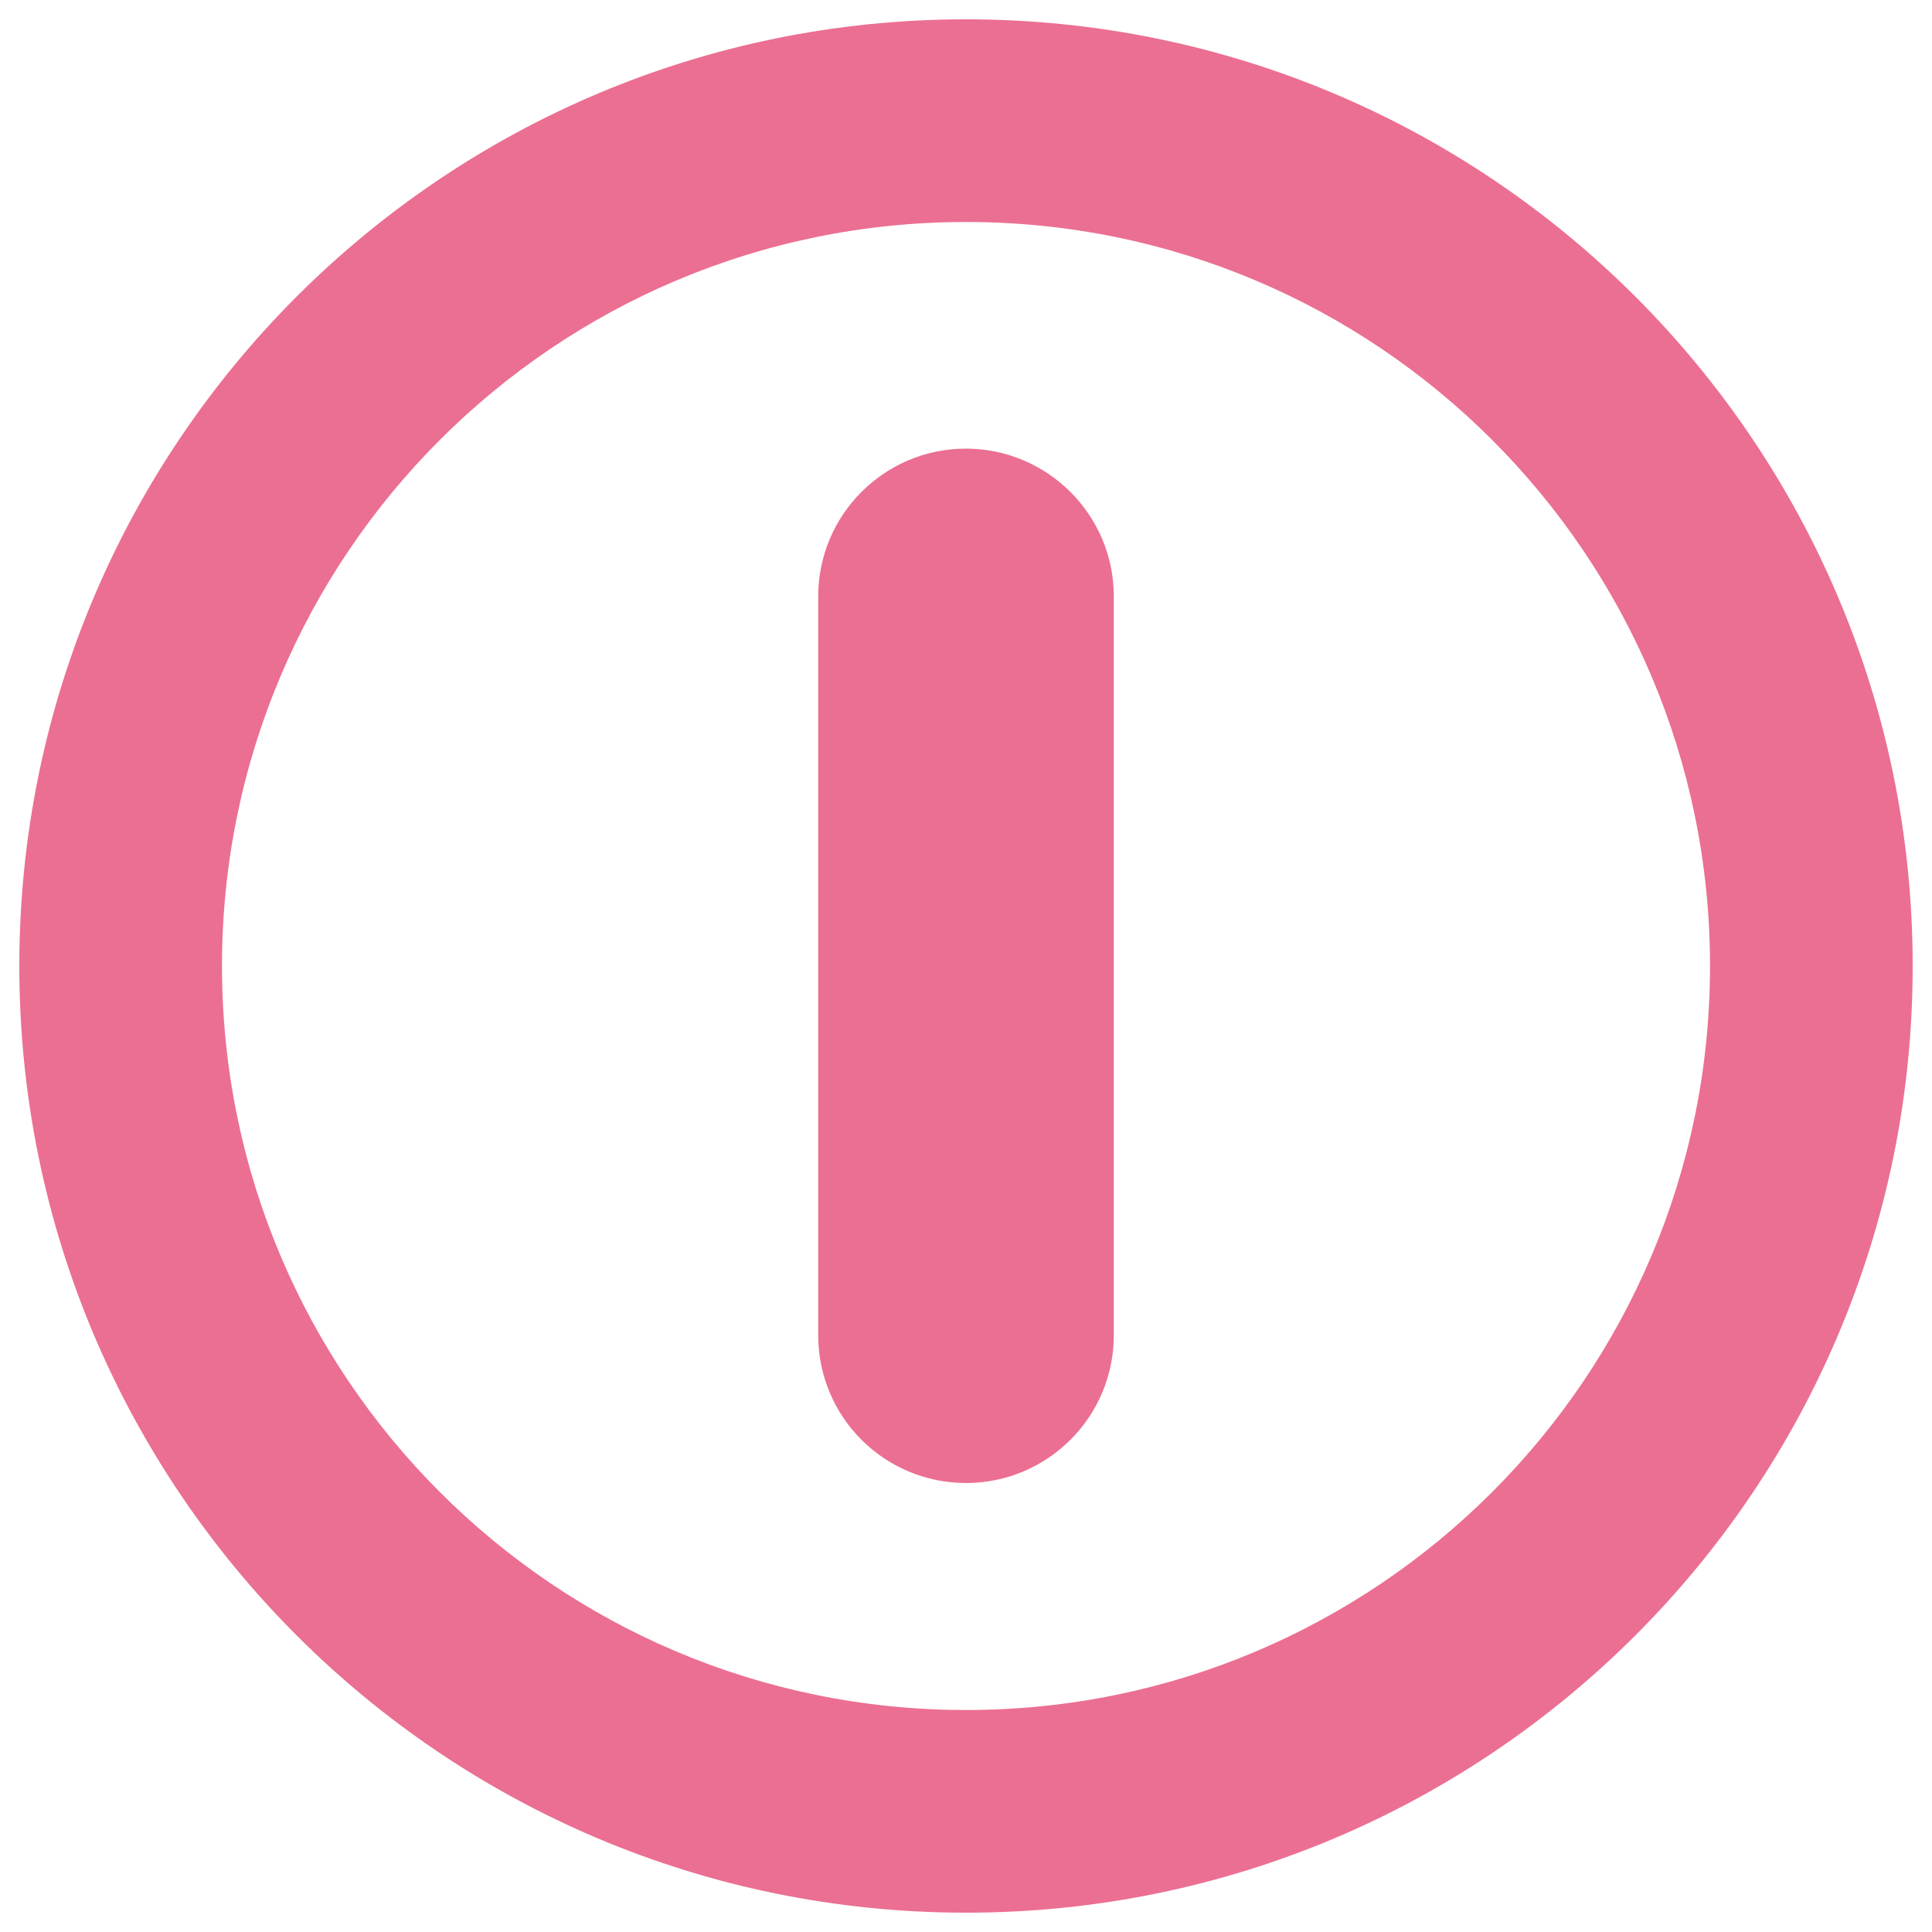
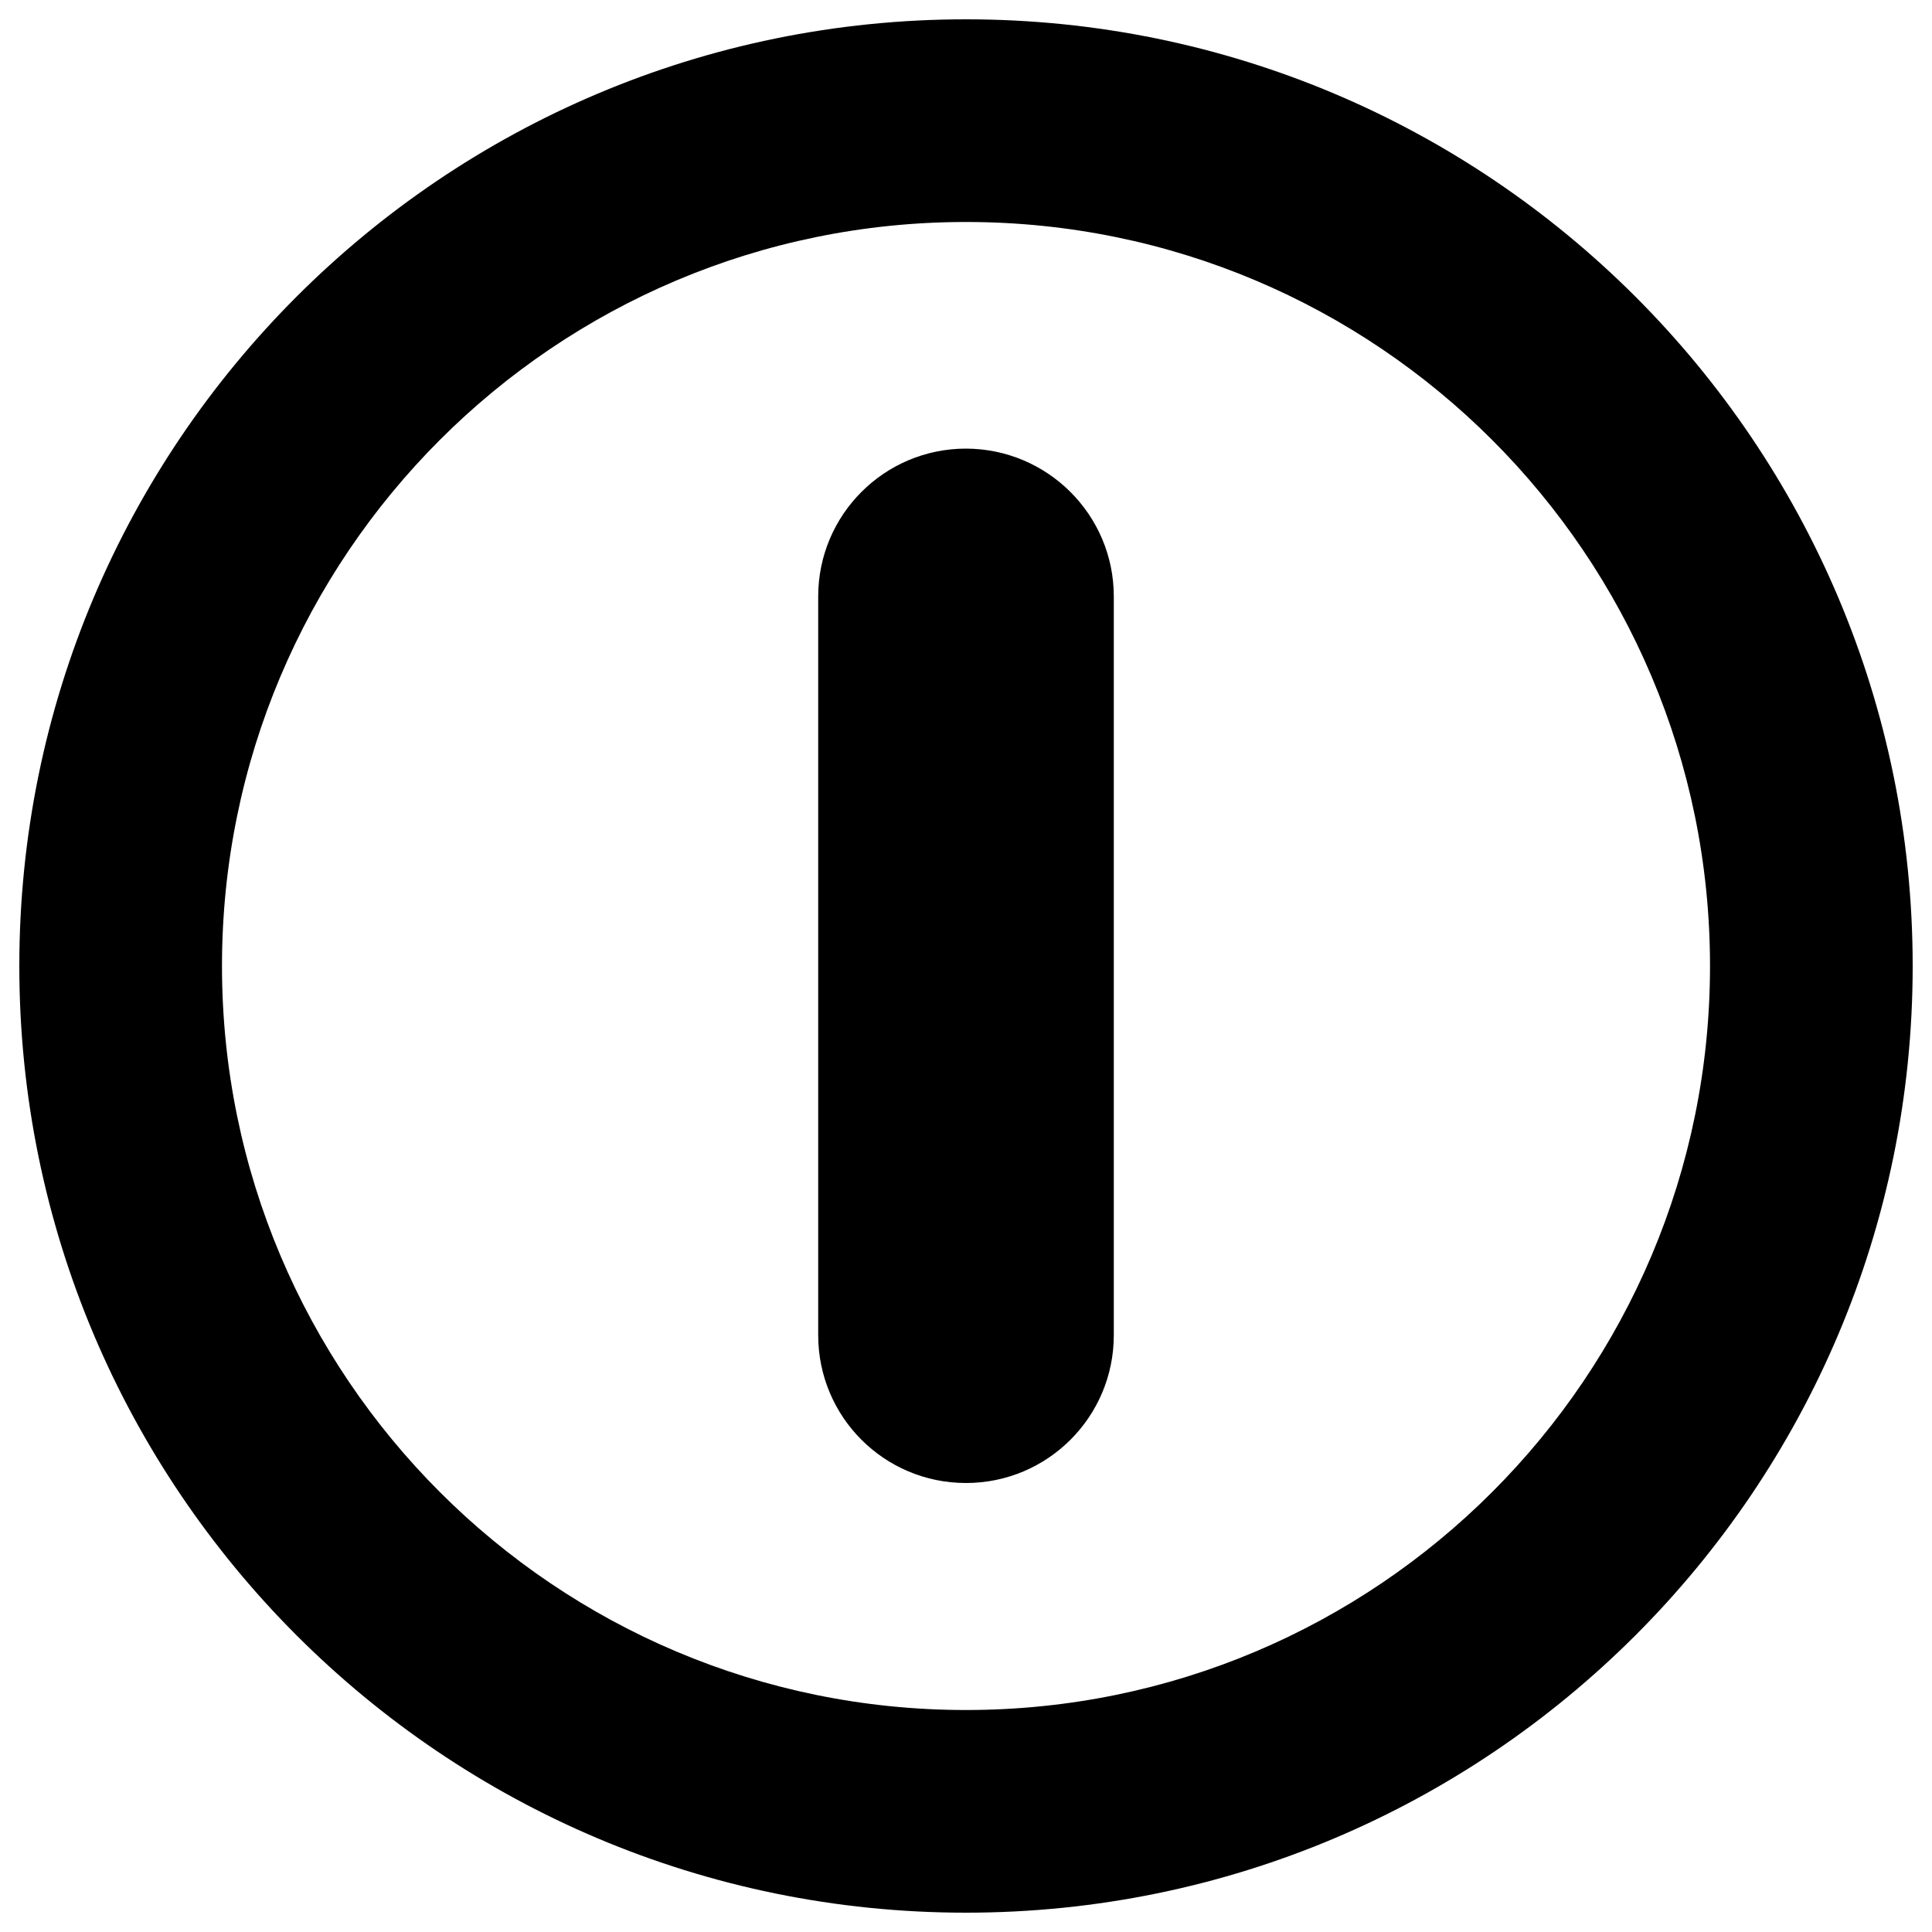
- <svg xmlns="http://www.w3.org/2000/svg" fill="#eb6f92" version="1.1" x="0px" y="0px" viewBox="0 0 1000 1000" enable-background="new 0 0 1000 1000" xml:space="preserve">
+ <svg xmlns="http://www.w3.org/2000/svg" fill="#{{accent}}" version="1.1" x="0px" y="0px" viewBox="0 0 1000 1000" enable-background="new 0 0 1000 1000" xml:space="preserve">
  <g>
    <g>
      <path d="M500,10C229.4,10,10,229.4,10,500s219.4,490,490,490s490-219.4,490-490S770.6,10,500,10z M500,885.1c-212.7,0-385.1-172.4-385.1-385.1S287.3,114.9,500,114.9S885.1,287.3,885.1,500S712.7,885.1,500,885.1z M576.5,308.7v382.4c0,42.2-34.2,76.5-76.5,76.5c-42.3,0-76.5-34.2-76.5-76.5V308.7c0-42.2,34.2-76.5,76.5-76.5C542.2,232.3,576.5,266.5,576.5,308.7z" />
    </g>
    <g />
    <g />
    <g />
    <g />
    <g />
    <g />
    <g />
    <g />
    <g />
    <g />
    <g />
    <g />
    <g />
    <g />
    <g />
  </g>
</svg>
